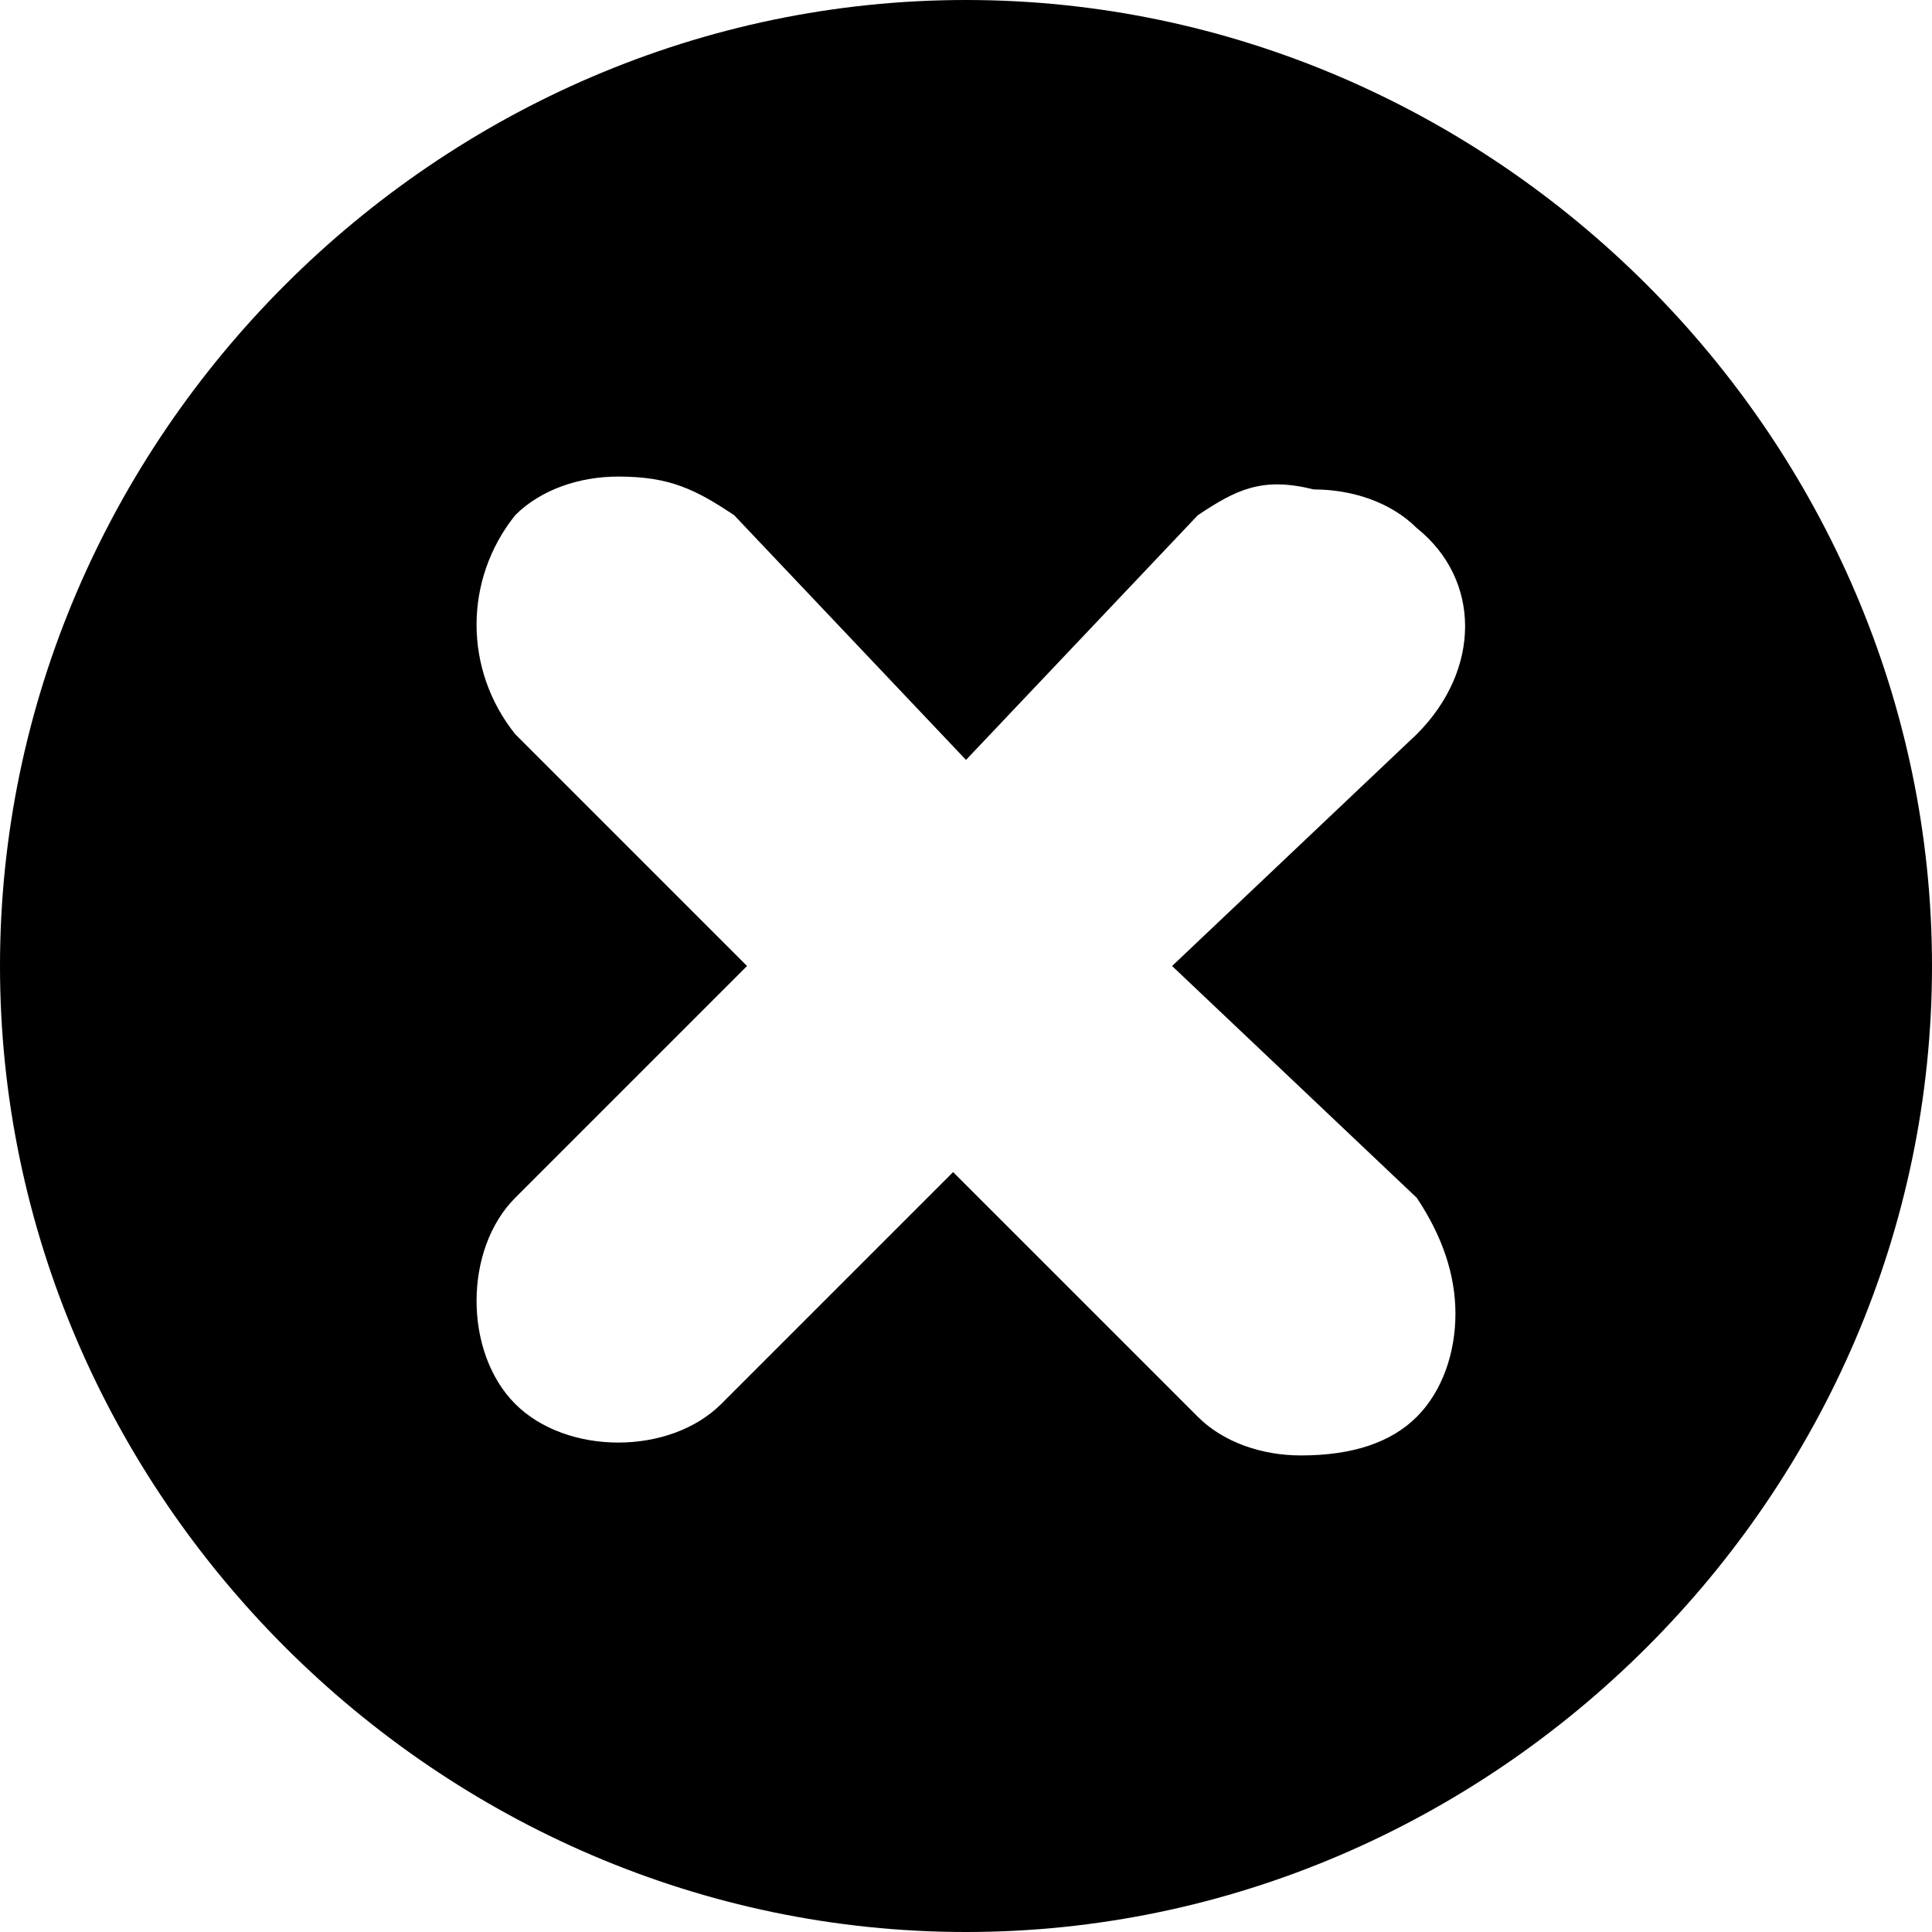
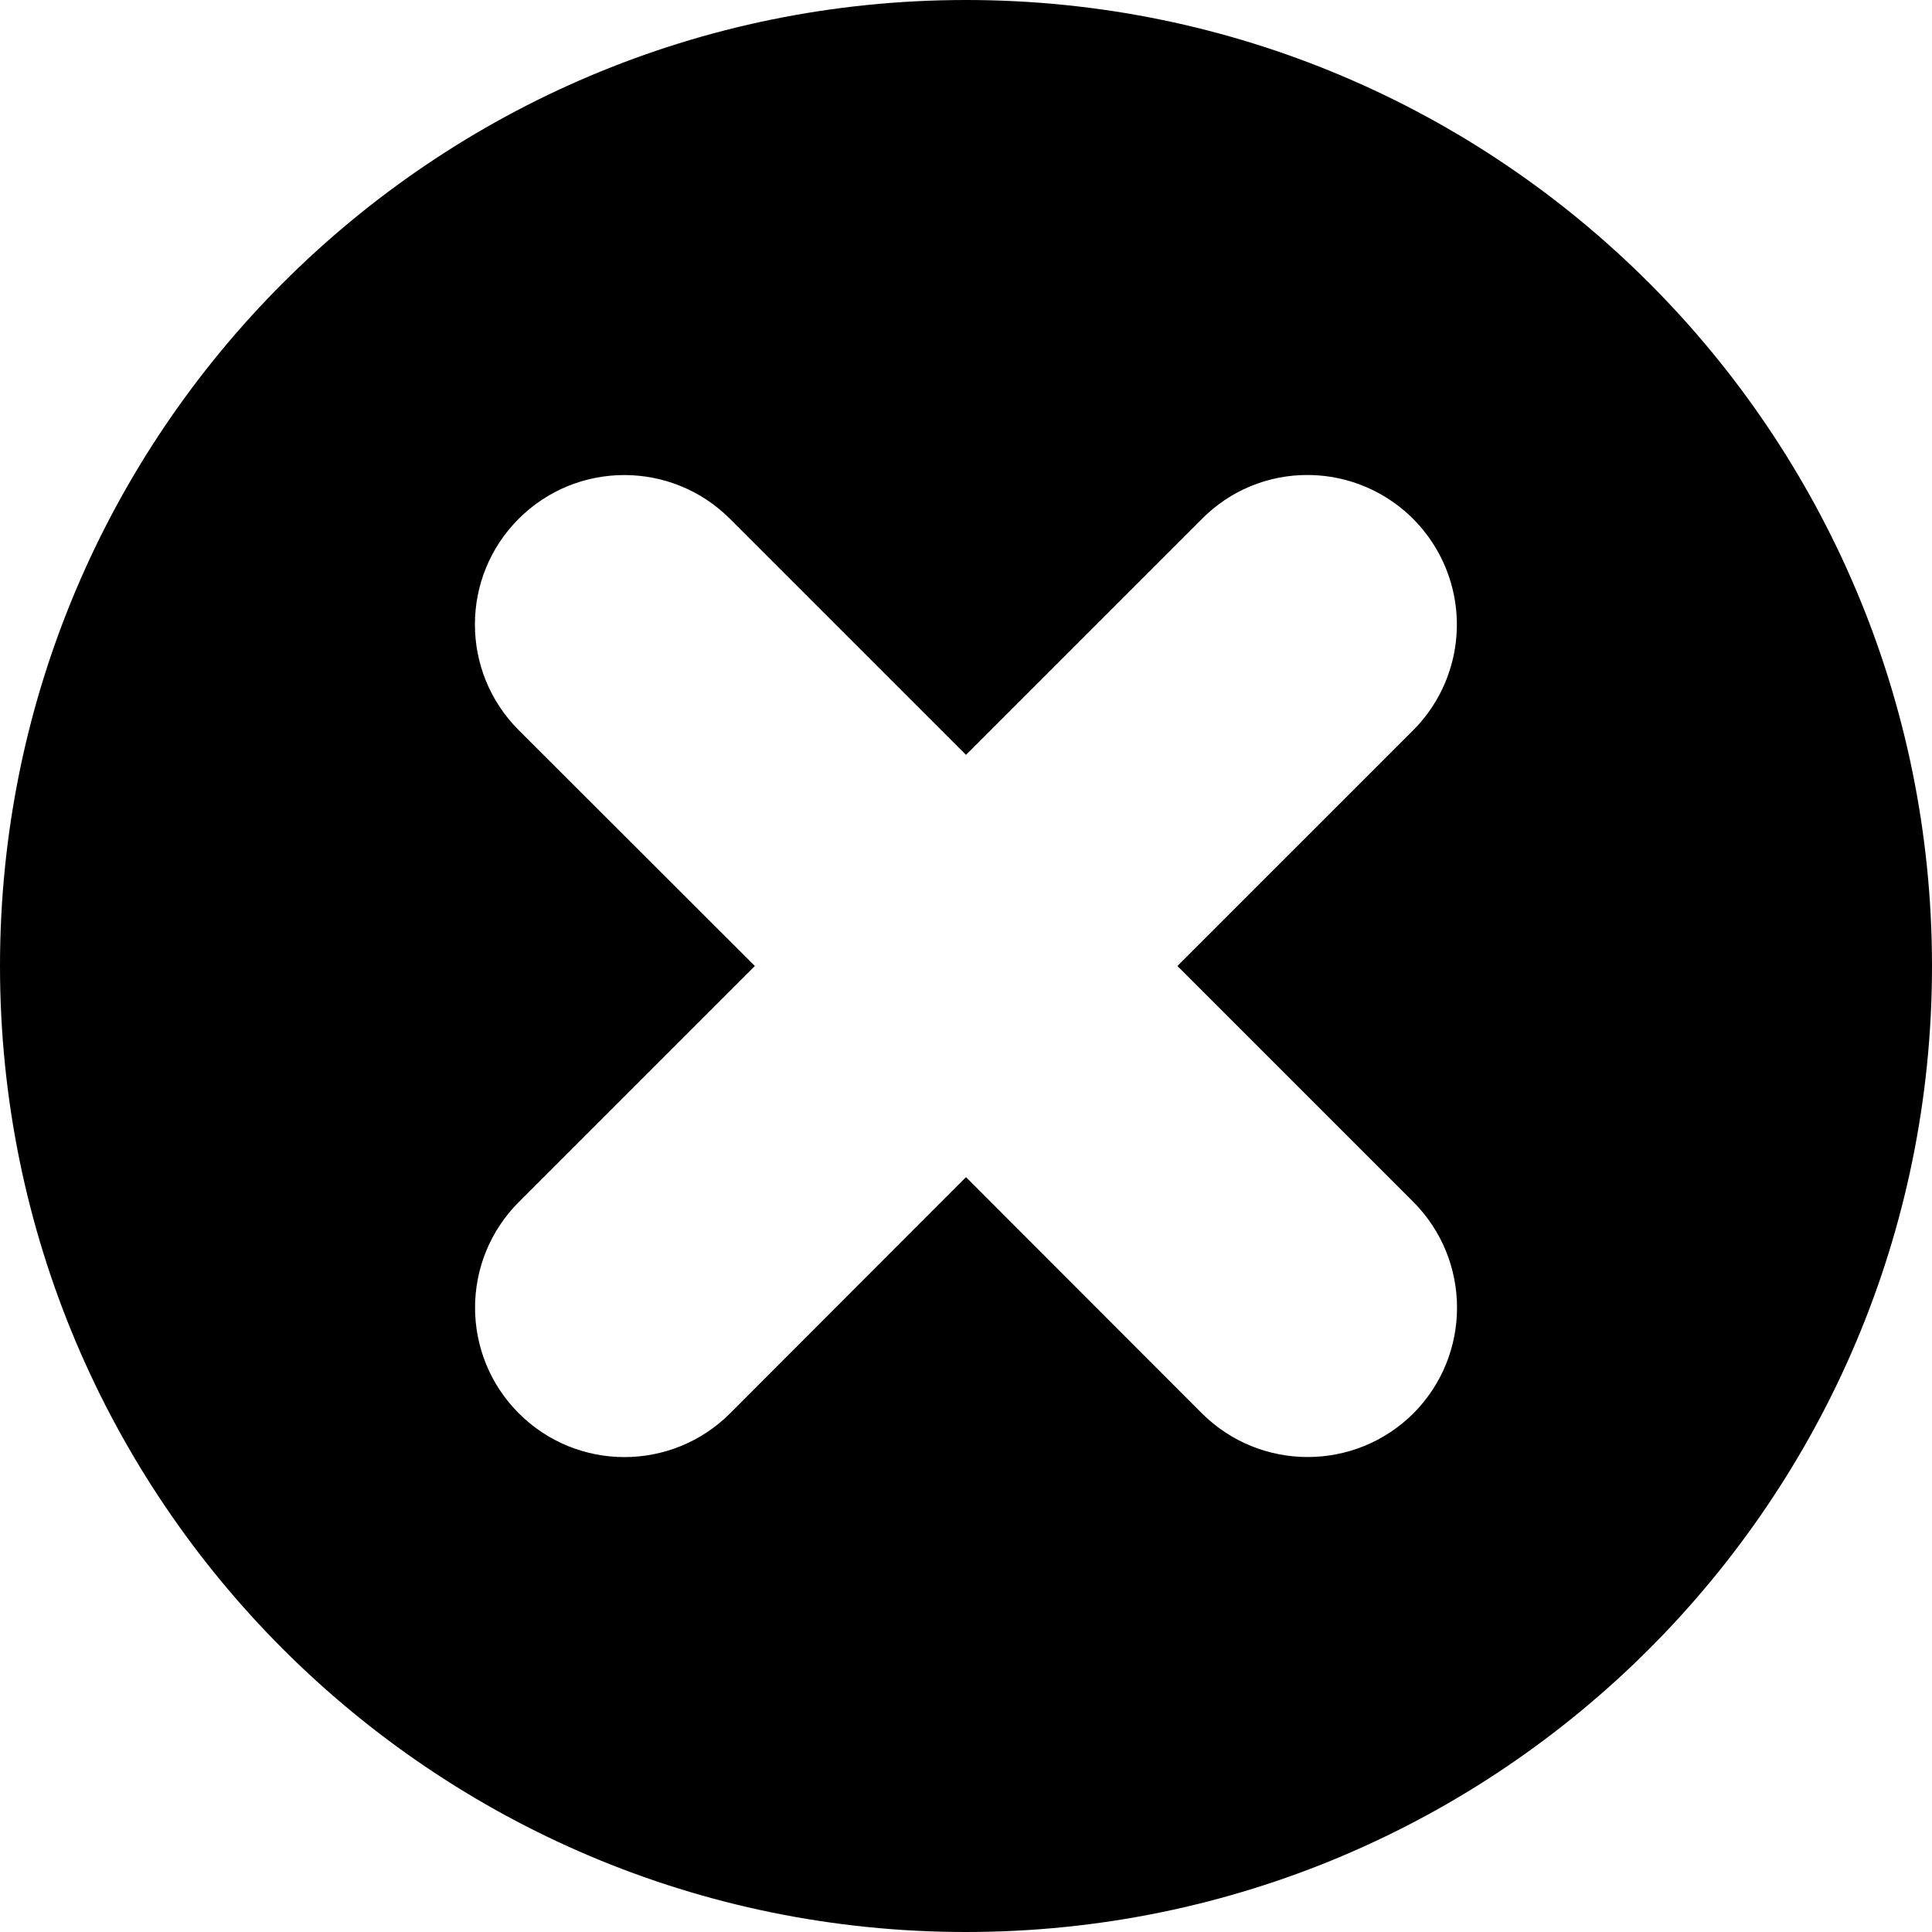
- <svg xmlns="http://www.w3.org/2000/svg" version="1.1" id="Capa_1" x="0px" y="0px" viewBox="0 0 15 15" style="enable-background:new 0 0 15 15;" xml:space="preserve">
-   <path d="M15,7.5c0,4.1-3.4,7.5-7.5,7.5S0,11.6,0,7.5S3.4,0,7.5,0S15,3.4,15,7.5z M11,11c0.2-0.2,0.3-0.5,0.3-0.8S11.2,9.6,11,9.3  L9.1,7.5L11,5.7c0.5-0.5,0.5-1.2,0-1.6c-0.2-0.2-0.5-0.3-0.8-0.3C9.8,3.7,9.6,3.8,9.3,4L7.5,5.9L5.7,4C5.4,3.8,5.2,3.7,4.8,3.7  C4.5,3.7,4.2,3.8,4,4C3.6,4.5,3.6,5.2,4,5.7l1.8,1.8L4,9.3c-0.2,0.2-0.3,0.5-0.3,0.8c0,0.3,0.1,0.6,0.3,0.8c0.2,0.2,0.5,0.3,0.8,0.3  c0.3,0,0.6-0.1,0.8-0.3l1.8-1.8L9.3,11c0.2,0.2,0.5,0.3,0.8,0.3C10.5,11.3,10.8,11.2,11,11z" />
+ <svg xmlns="http://www.w3.org/2000/svg" id="Layer_1" data-name="Layer 1" viewBox="0 0 70 70">
+   <path d="M70,35A35,35,0,1,1,35,0,35,35,0,0,1,70,35ZM51.21,51.21a5.43,5.43,0,0,0,0-7.66L42.66,35l8.55-8.55a5.42,5.42,0,0,0-3.83-9.24,5.35,5.35,0,0,0-3.83,1.59L35,27.35,26.45,18.8a5.41,5.41,0,1,0-7.66,7.65L27.35,35,18.8,43.55a5.41,5.41,0,0,0,7.65,7.66L35,42.65l8.55,8.56a5.43,5.43,0,0,0,7.66,0Z" />
</svg>
